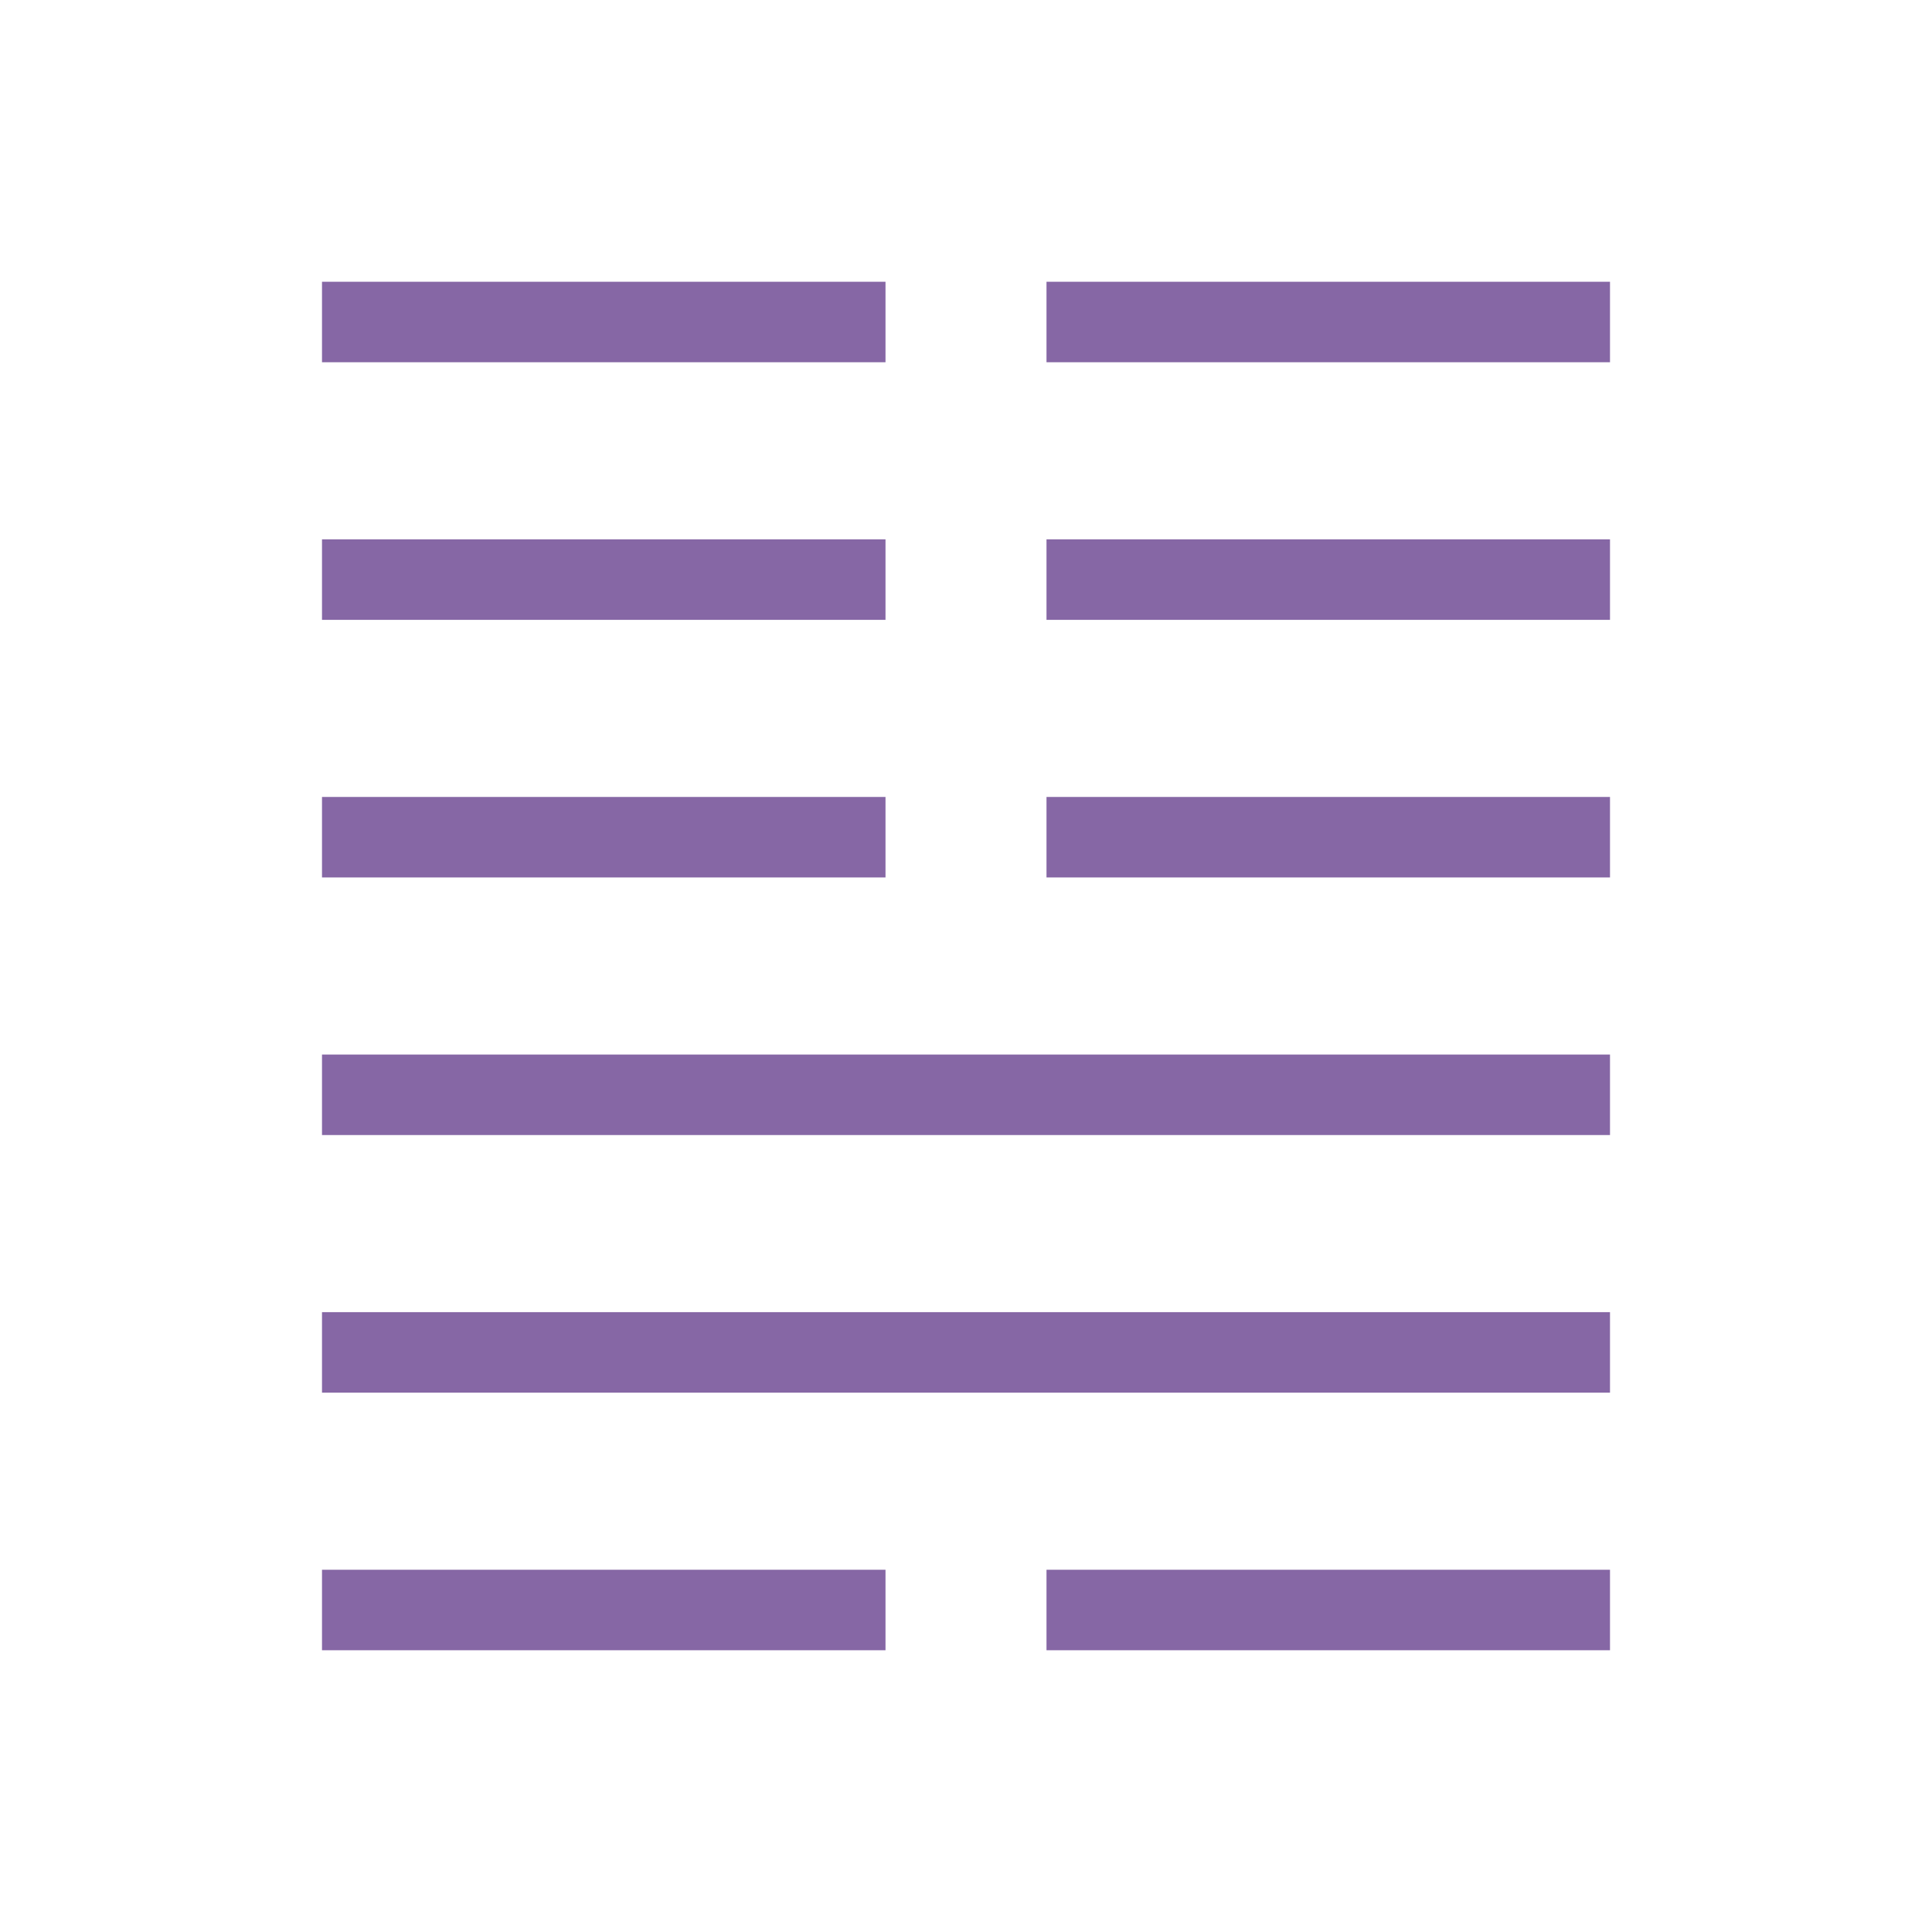
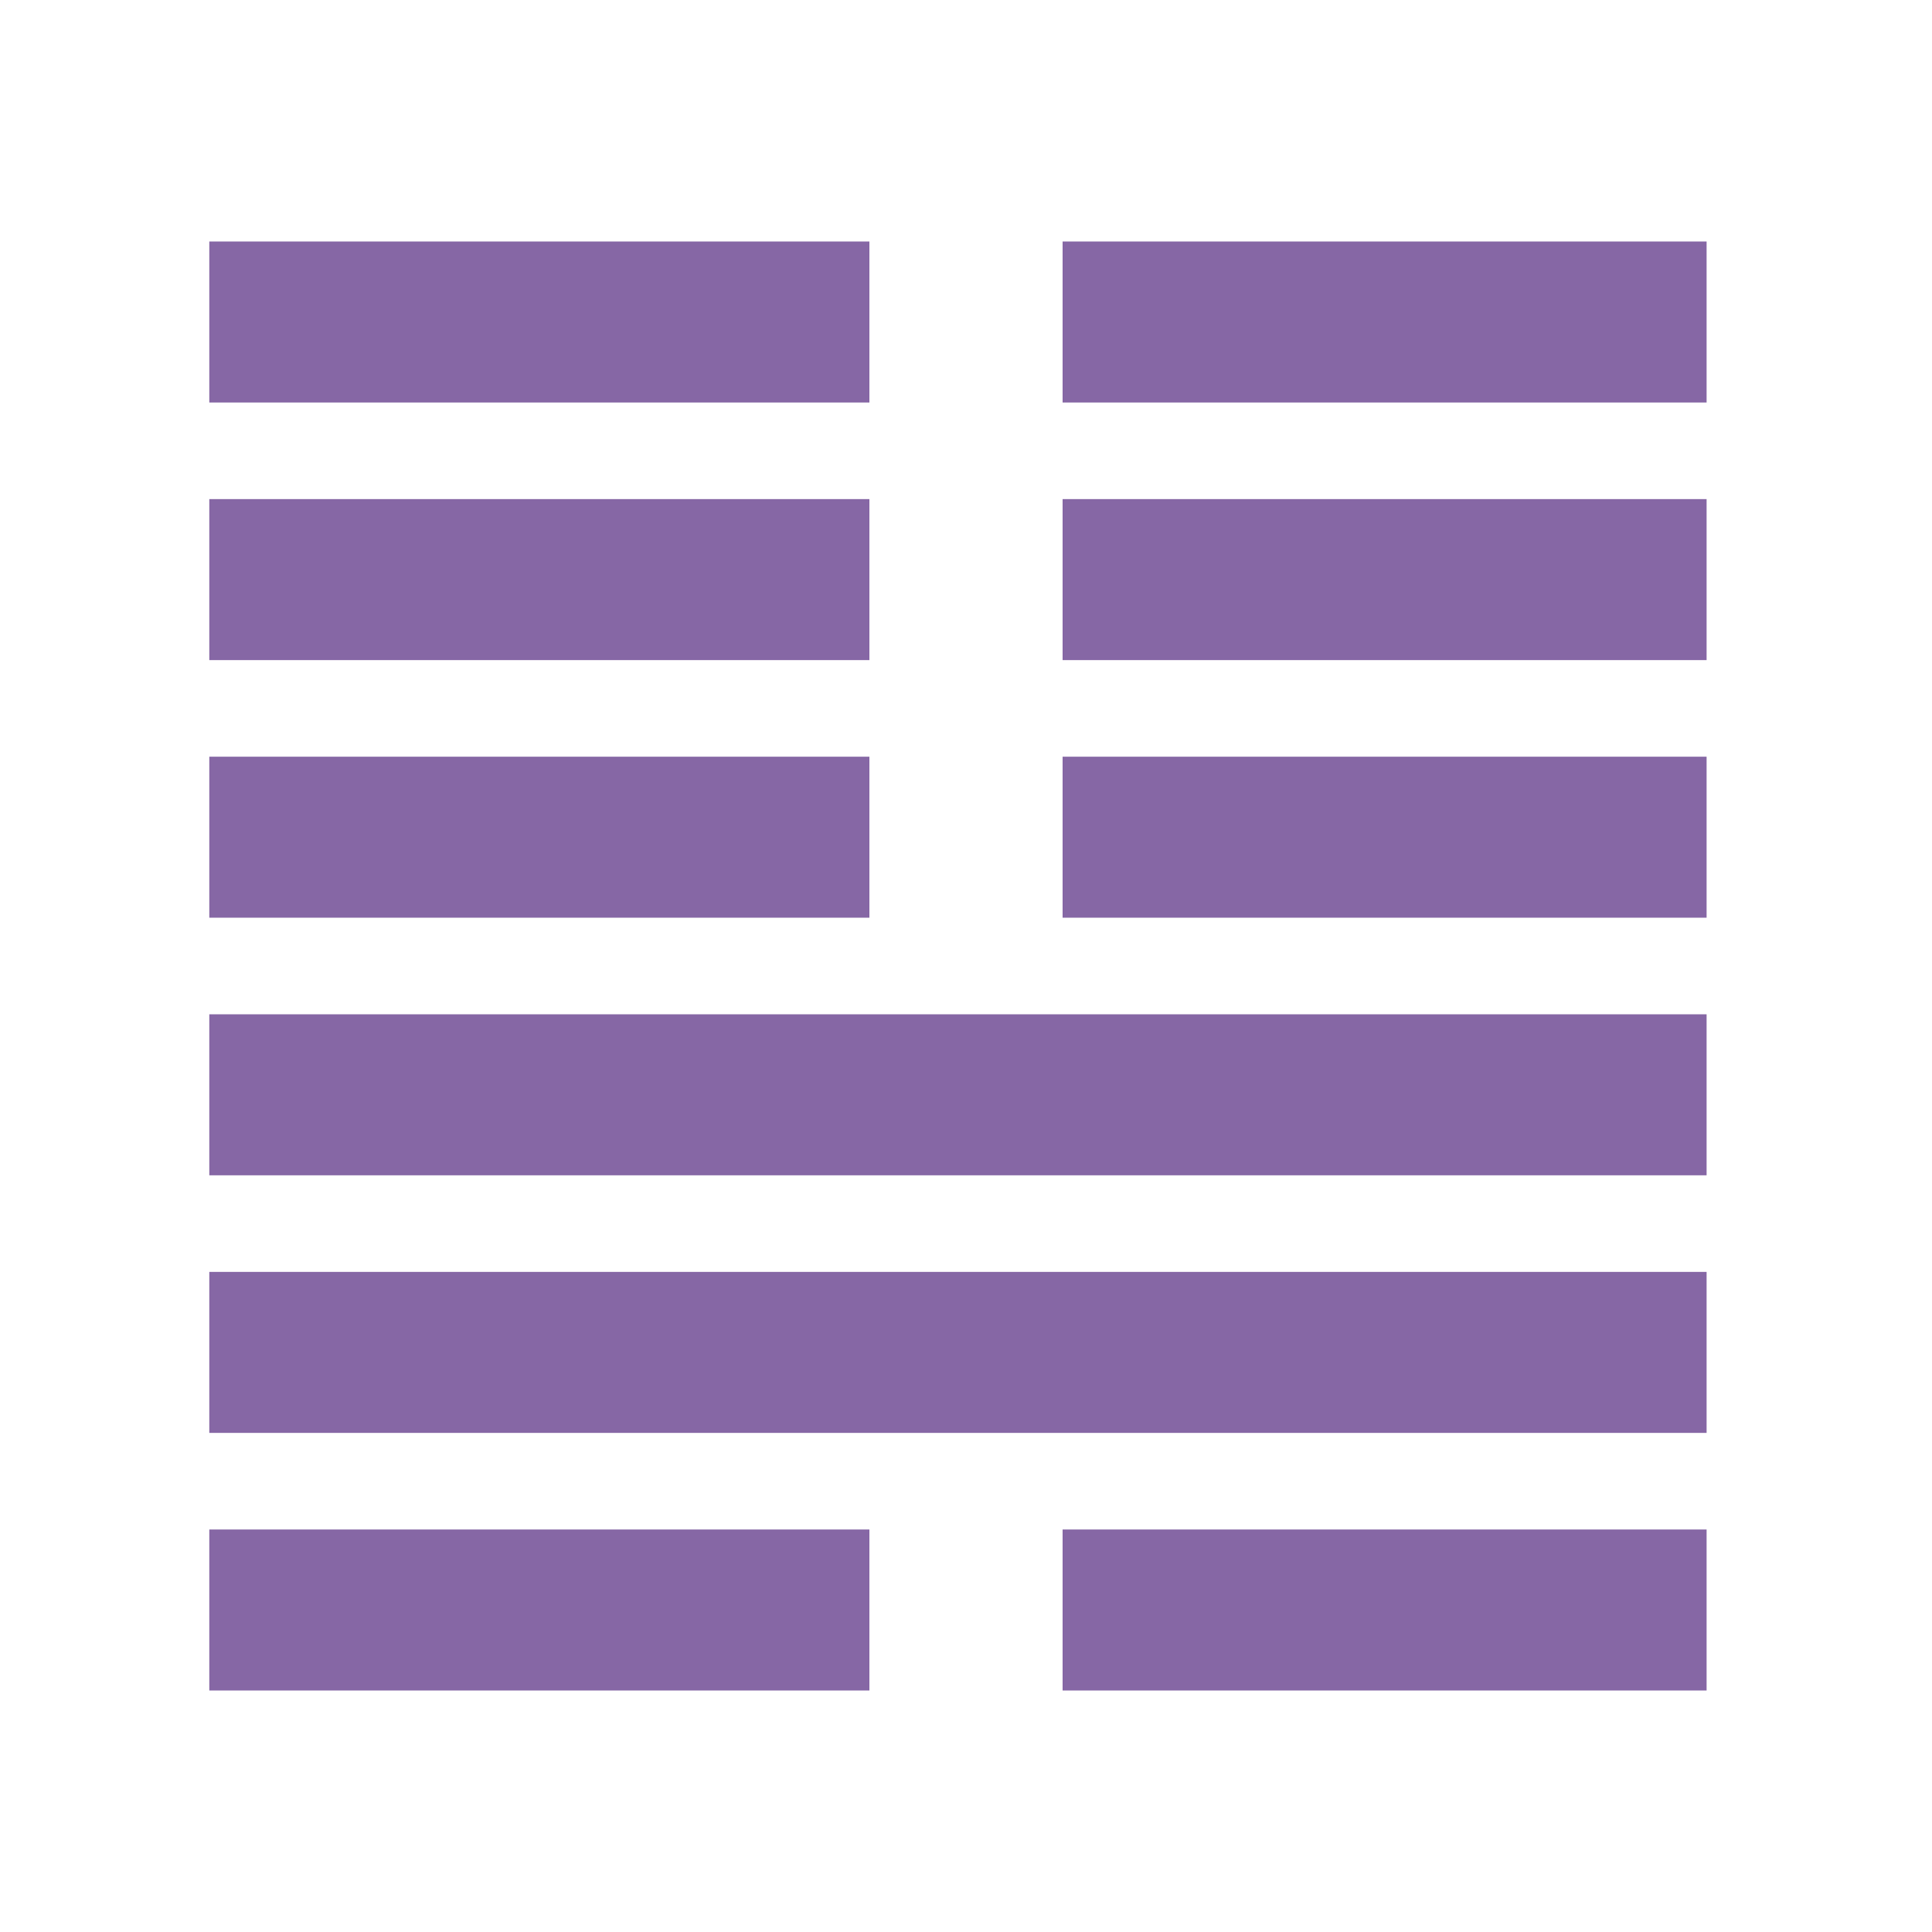
- <svg xmlns="http://www.w3.org/2000/svg" width="120" height="120" viewBox="0 0 120 120">
-   <path d="M20 100 L55.0 100 M65.0 100 L100 100 M20 84 L100 84 M20 68 L100 68 M20 52 L55.0 52 M65.0 52 L100 52 M20 36 L55.0 36 M65.0 36 L100 36 M20 20 L55.0 20 M65.0 20 L100 20" fill="none" stroke="#8667A5" stroke-width="5" stroke-linecap="butt" stroke-linejoin="miter" />
+ <svg xmlns="http://www.w3.org/2000/svg" width="120" height="120" viewBox="0 0 120 120" fill="none">
+   <path d="M13 100H54M66 100H106M13 84H106M13 68H106M13 52H54M66 52H106M13 36H54M66 36H106M13 20H54M66 20H106" stroke="#8667A5" stroke-width="10" />
</svg>
